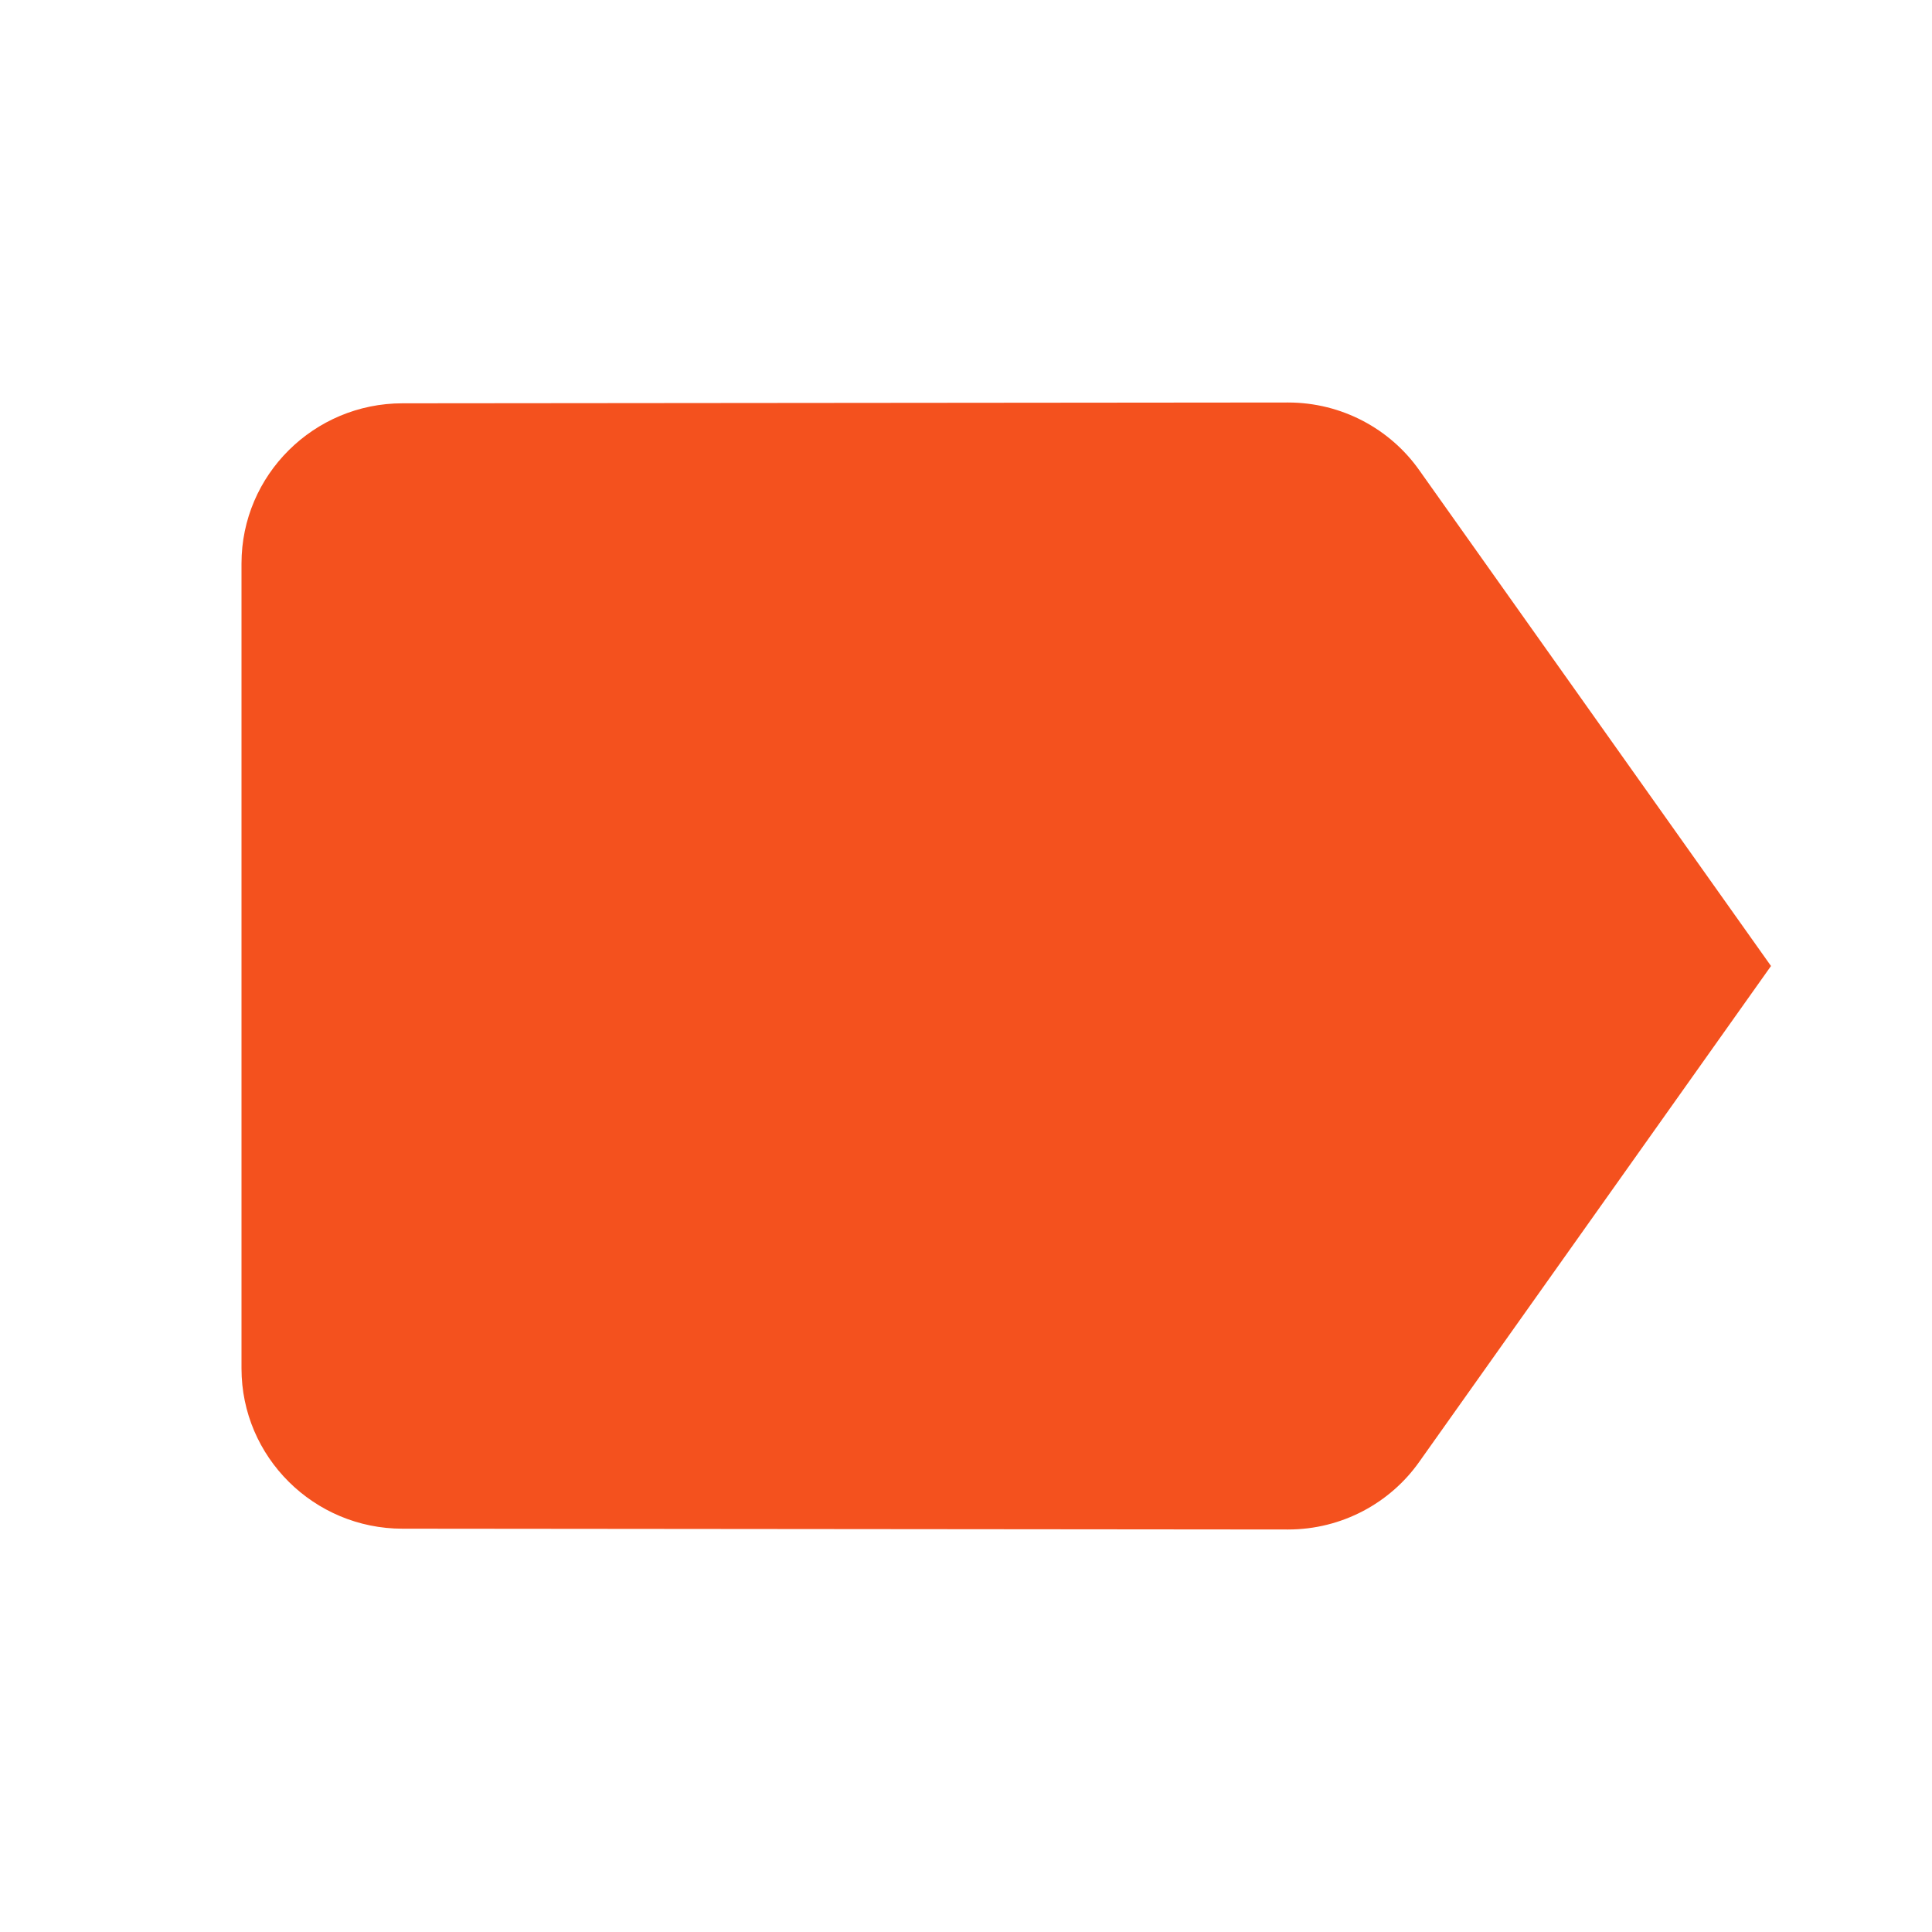
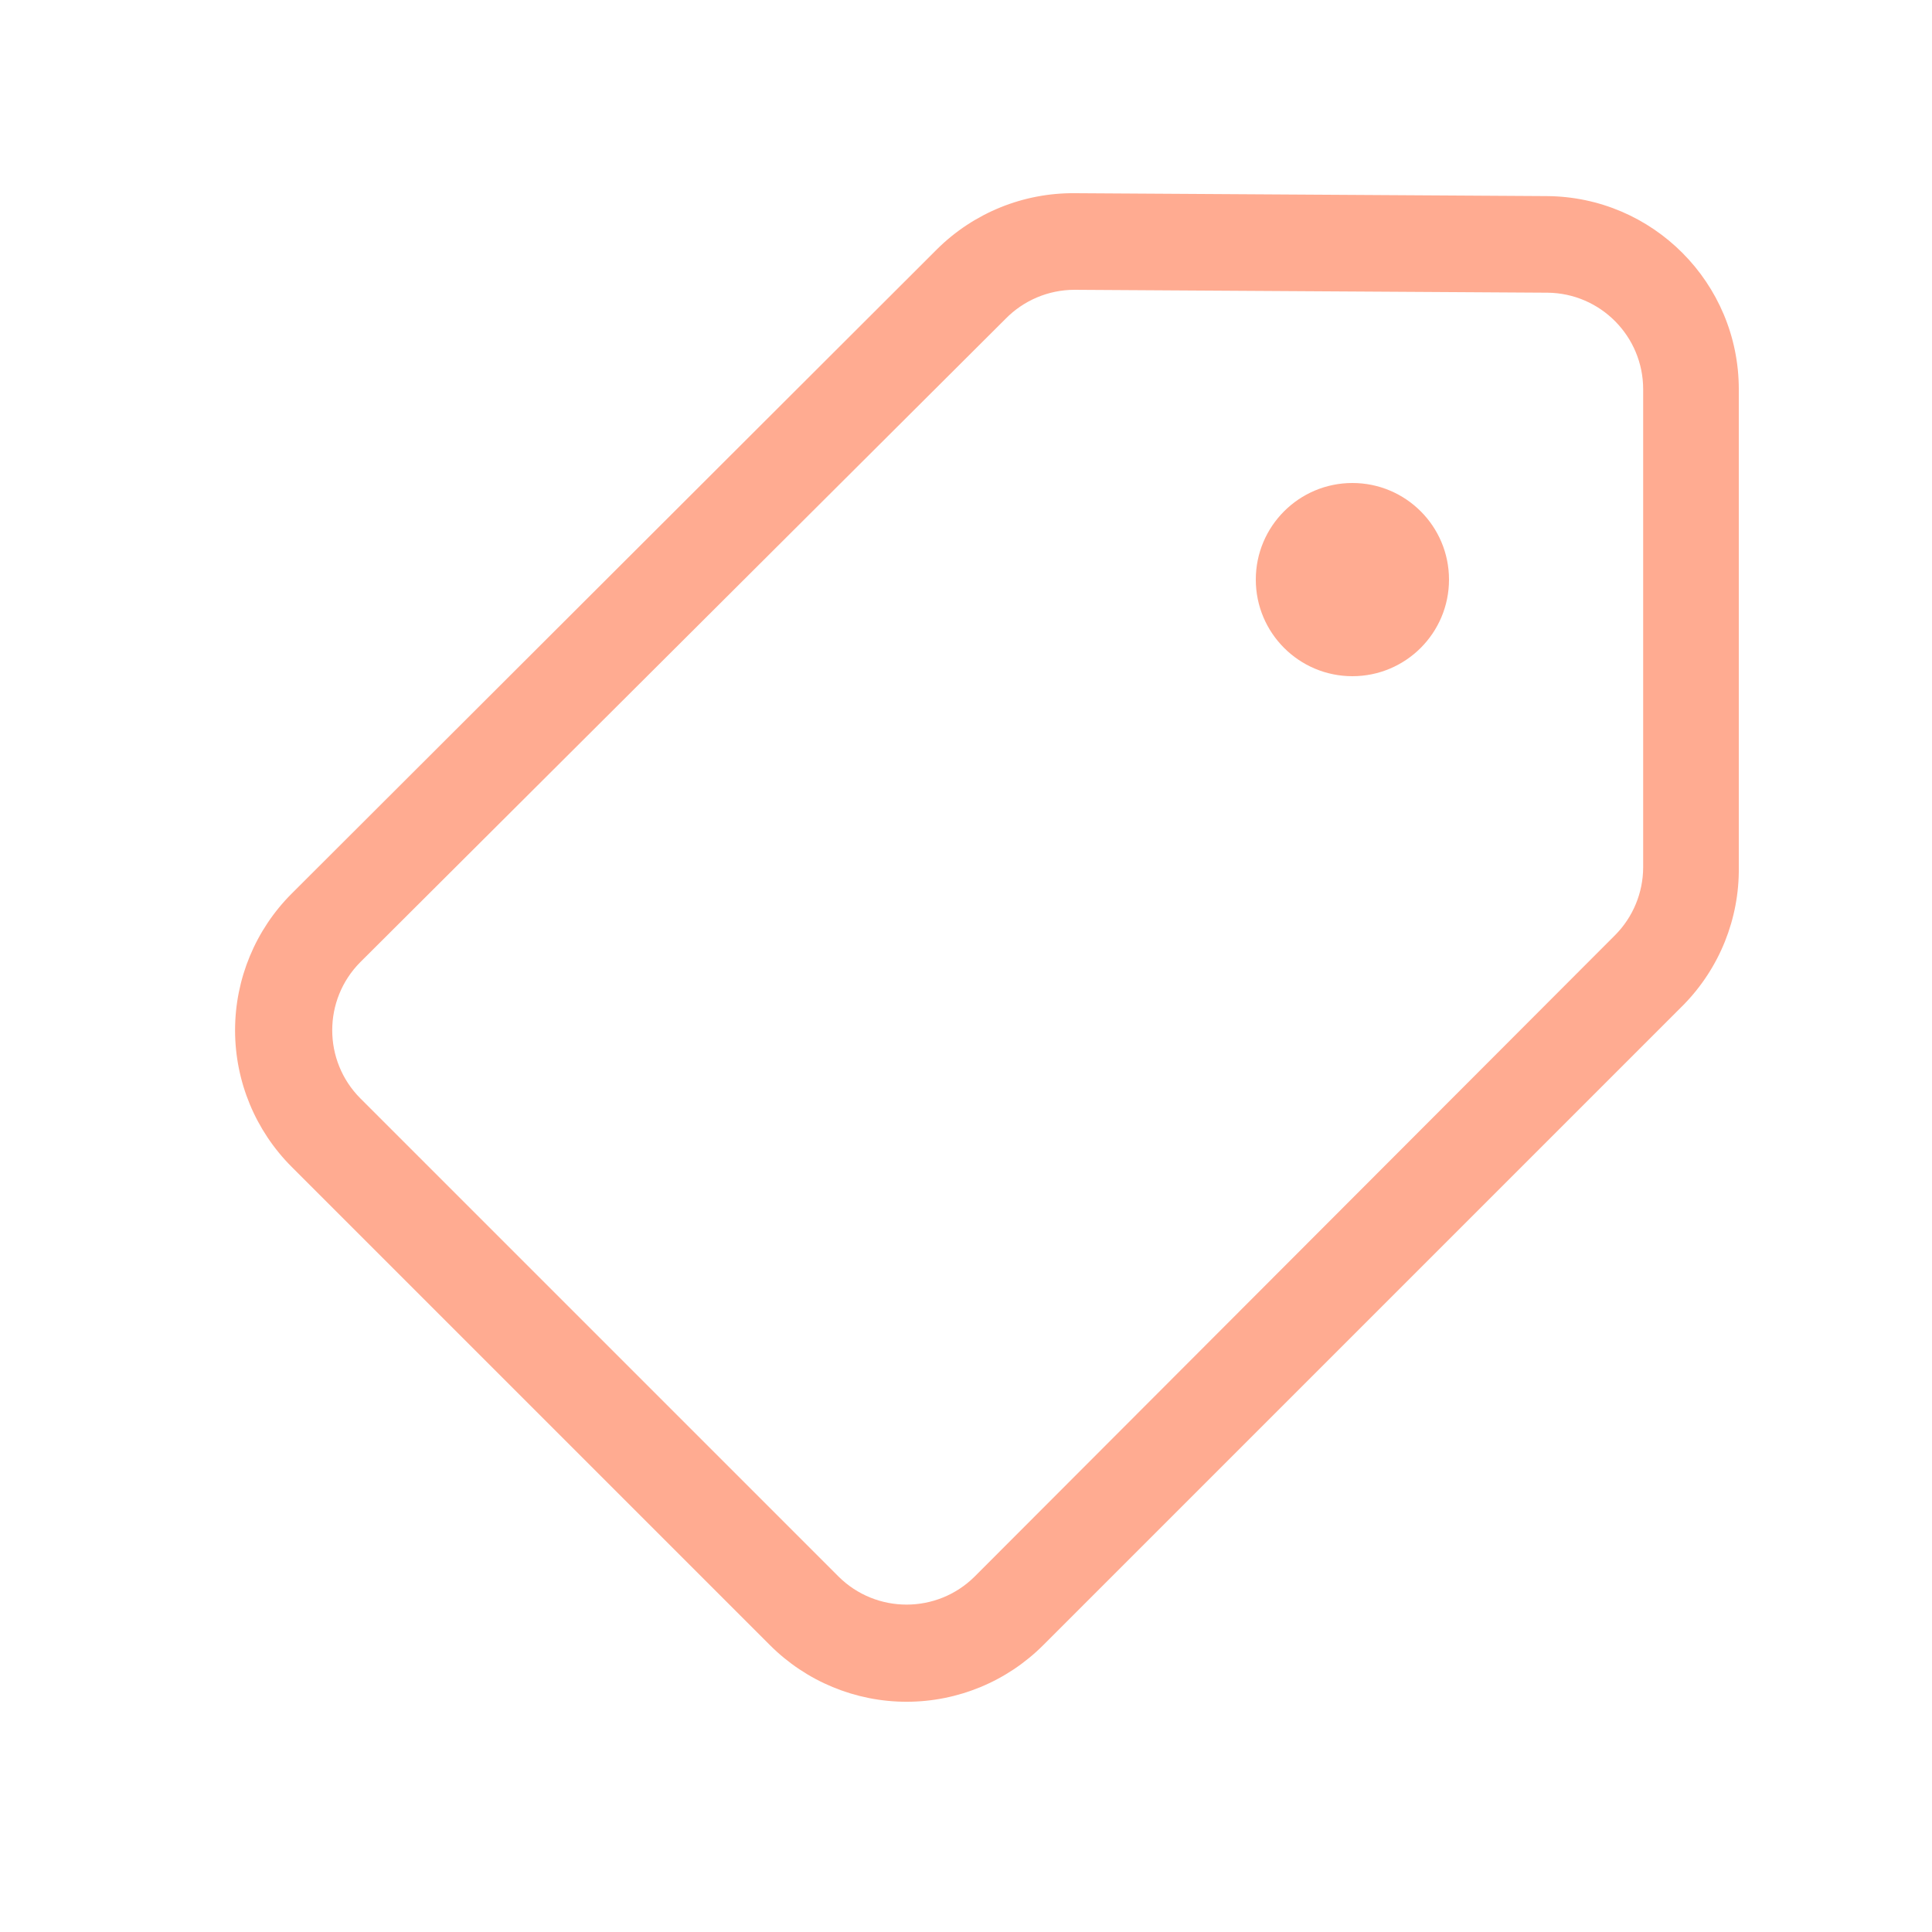
- <svg xmlns="http://www.w3.org/2000/svg" width="32" height="32" viewBox="0 0 24 24">
-   <path fill="#F4511E" d="M17.63 5.84C17.27 5.33 16.67 5 16 5L5 5.01C3.9 5.01 3 5.9 3 7v10c0 1.1.9 1.99 2 1.99L16 19c.67 0 1.27-.33 1.63-.84L22 12l-4.37-6.16z" />
+ <svg width="32" height="32" viewBox="0 0 20 20">
+   <path fill="#FFAB91" d="M14 7a1 1 0 1 0 0-2 1 1 0 0 0 0 2m-2.87-5a2 2 0 0 0-1.43.58L3.02 9.25a2 2 0 0 0 0 2.83l4.95 4.95a2 2 0 0 0 2.83 0l6.63-6.63A2 2 0 0 0 18 8.98V4.03a2 2 0 0 0-1.99-2zm-.72 1.3a1 1 0 0 1 .71-.3l4.9.03a1 1 0 0 1 .99 1v4.95a1 1 0 0 1-.29.7l-6.63 6.64a1 1 0 0 1-1.41 0l-4.95-4.95a1 1 0 0 1 0-1.41z" />
</svg>
